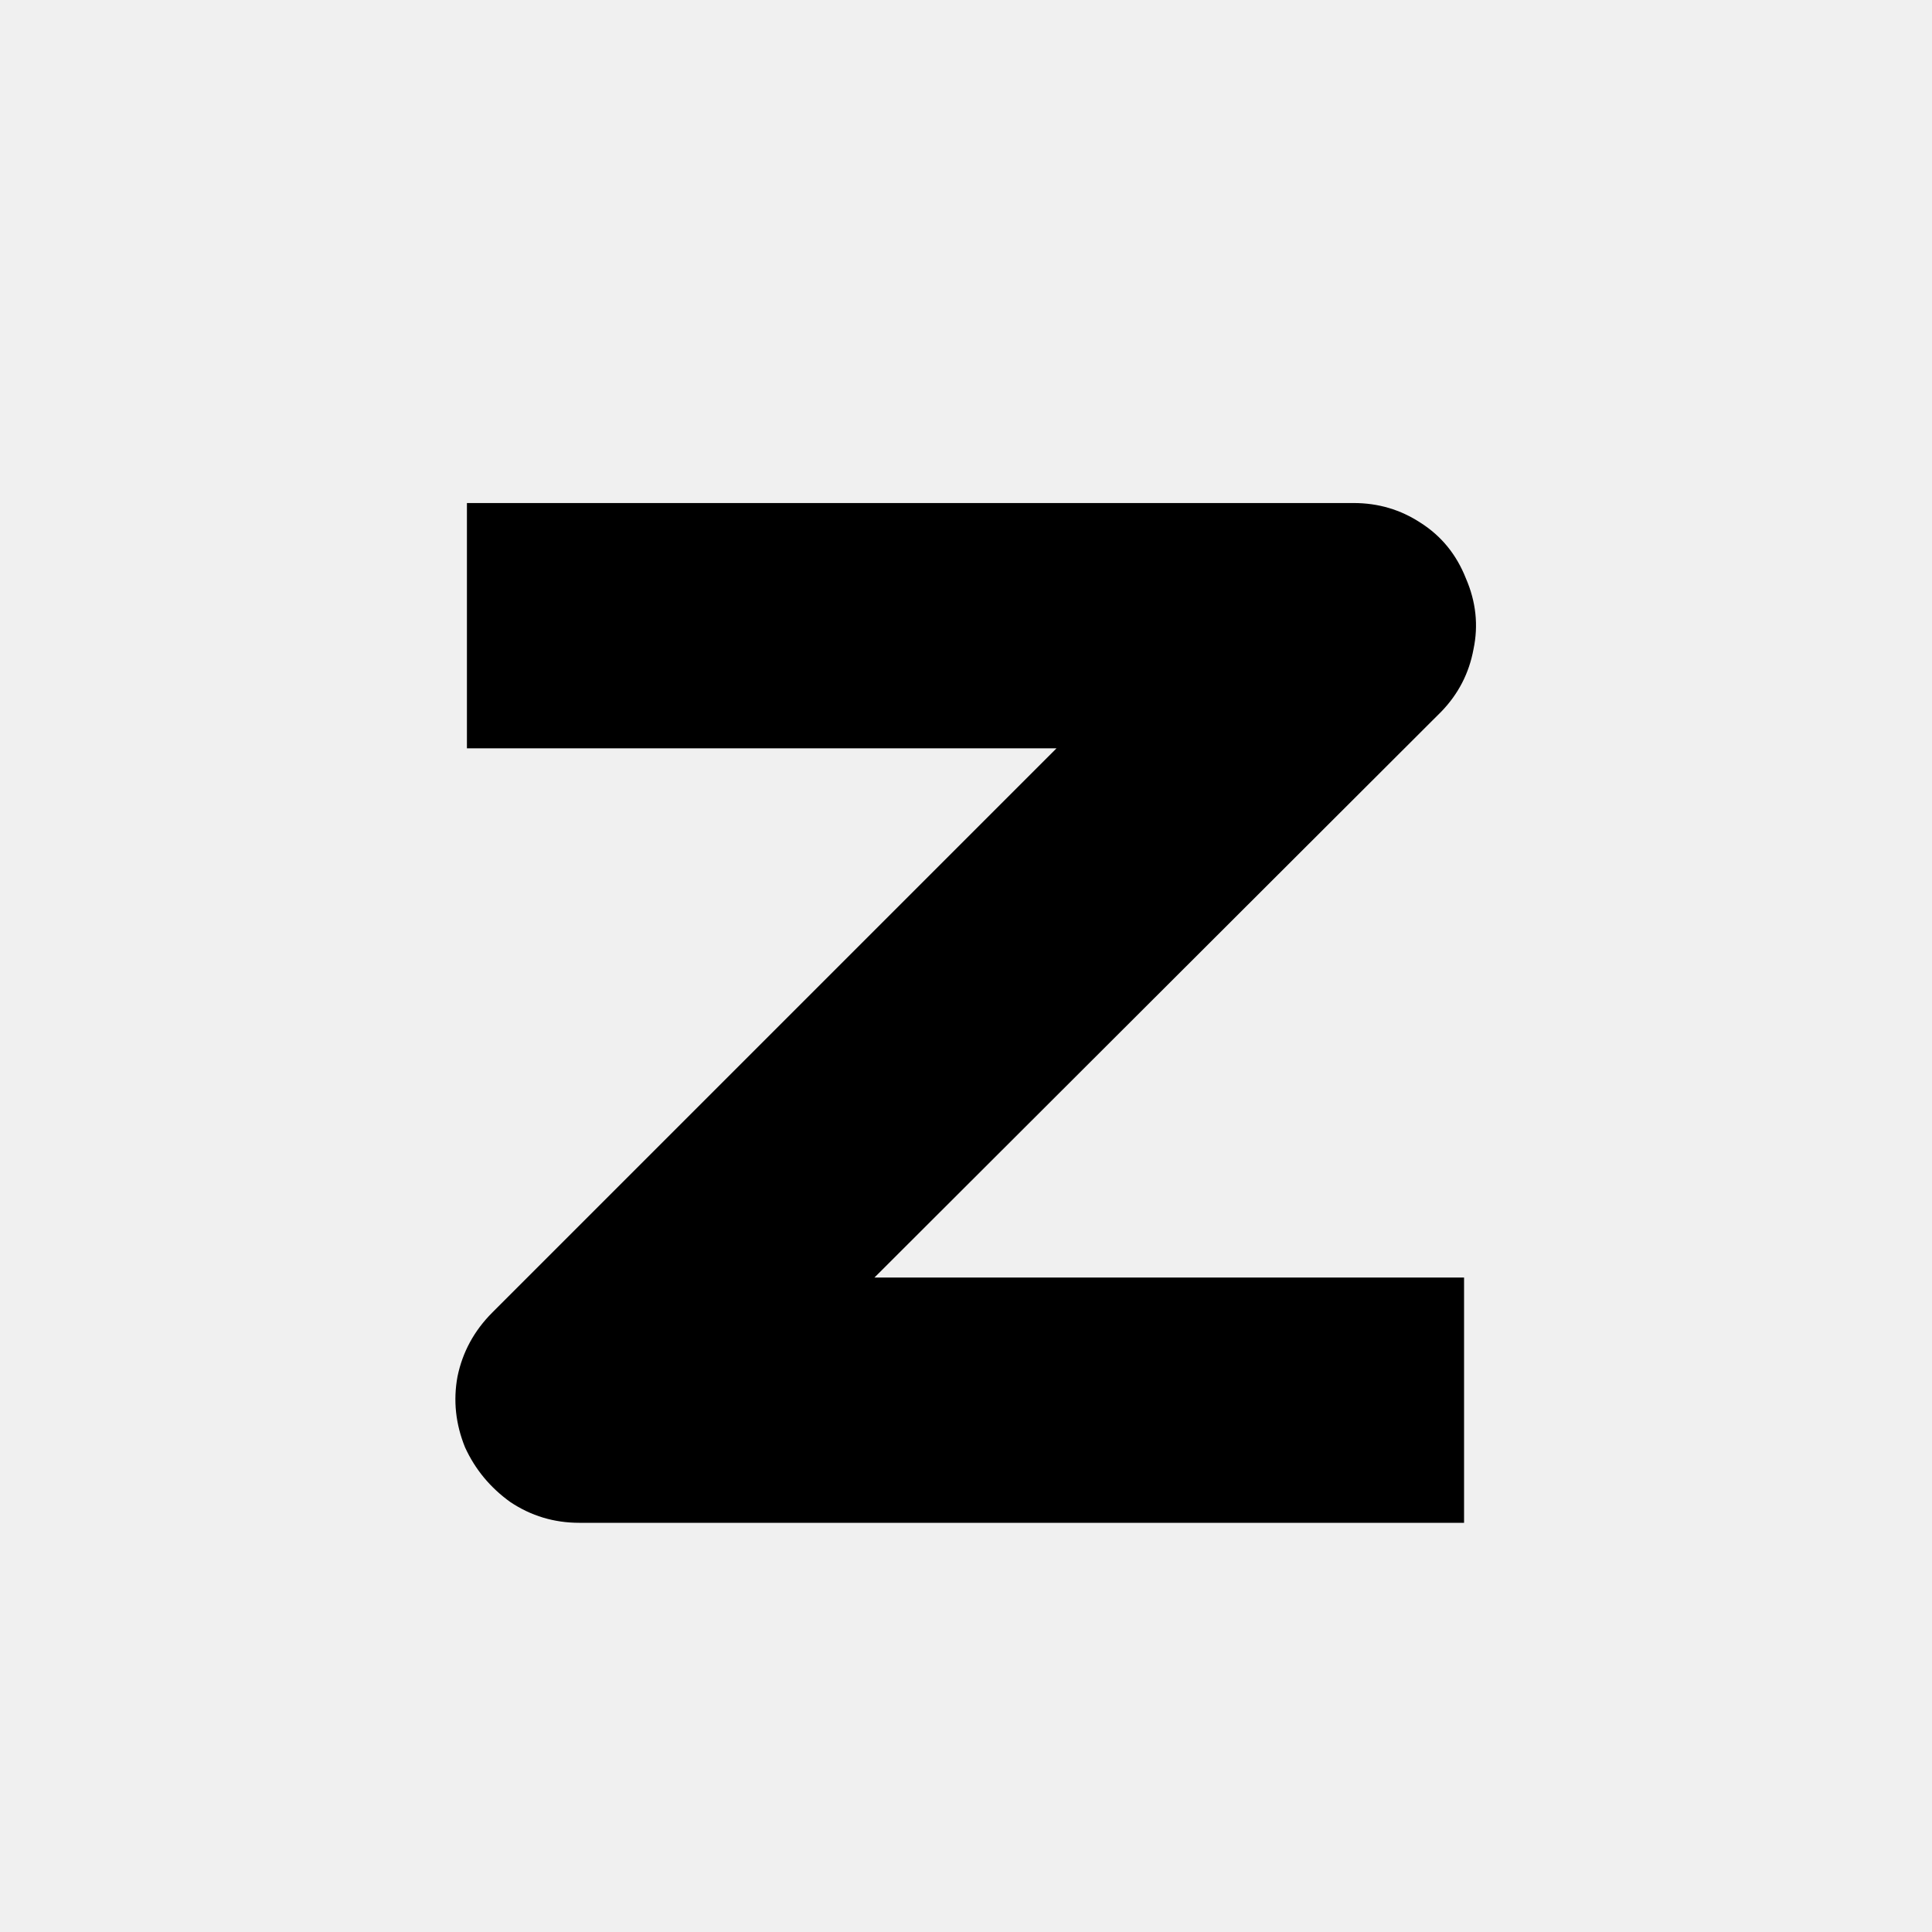
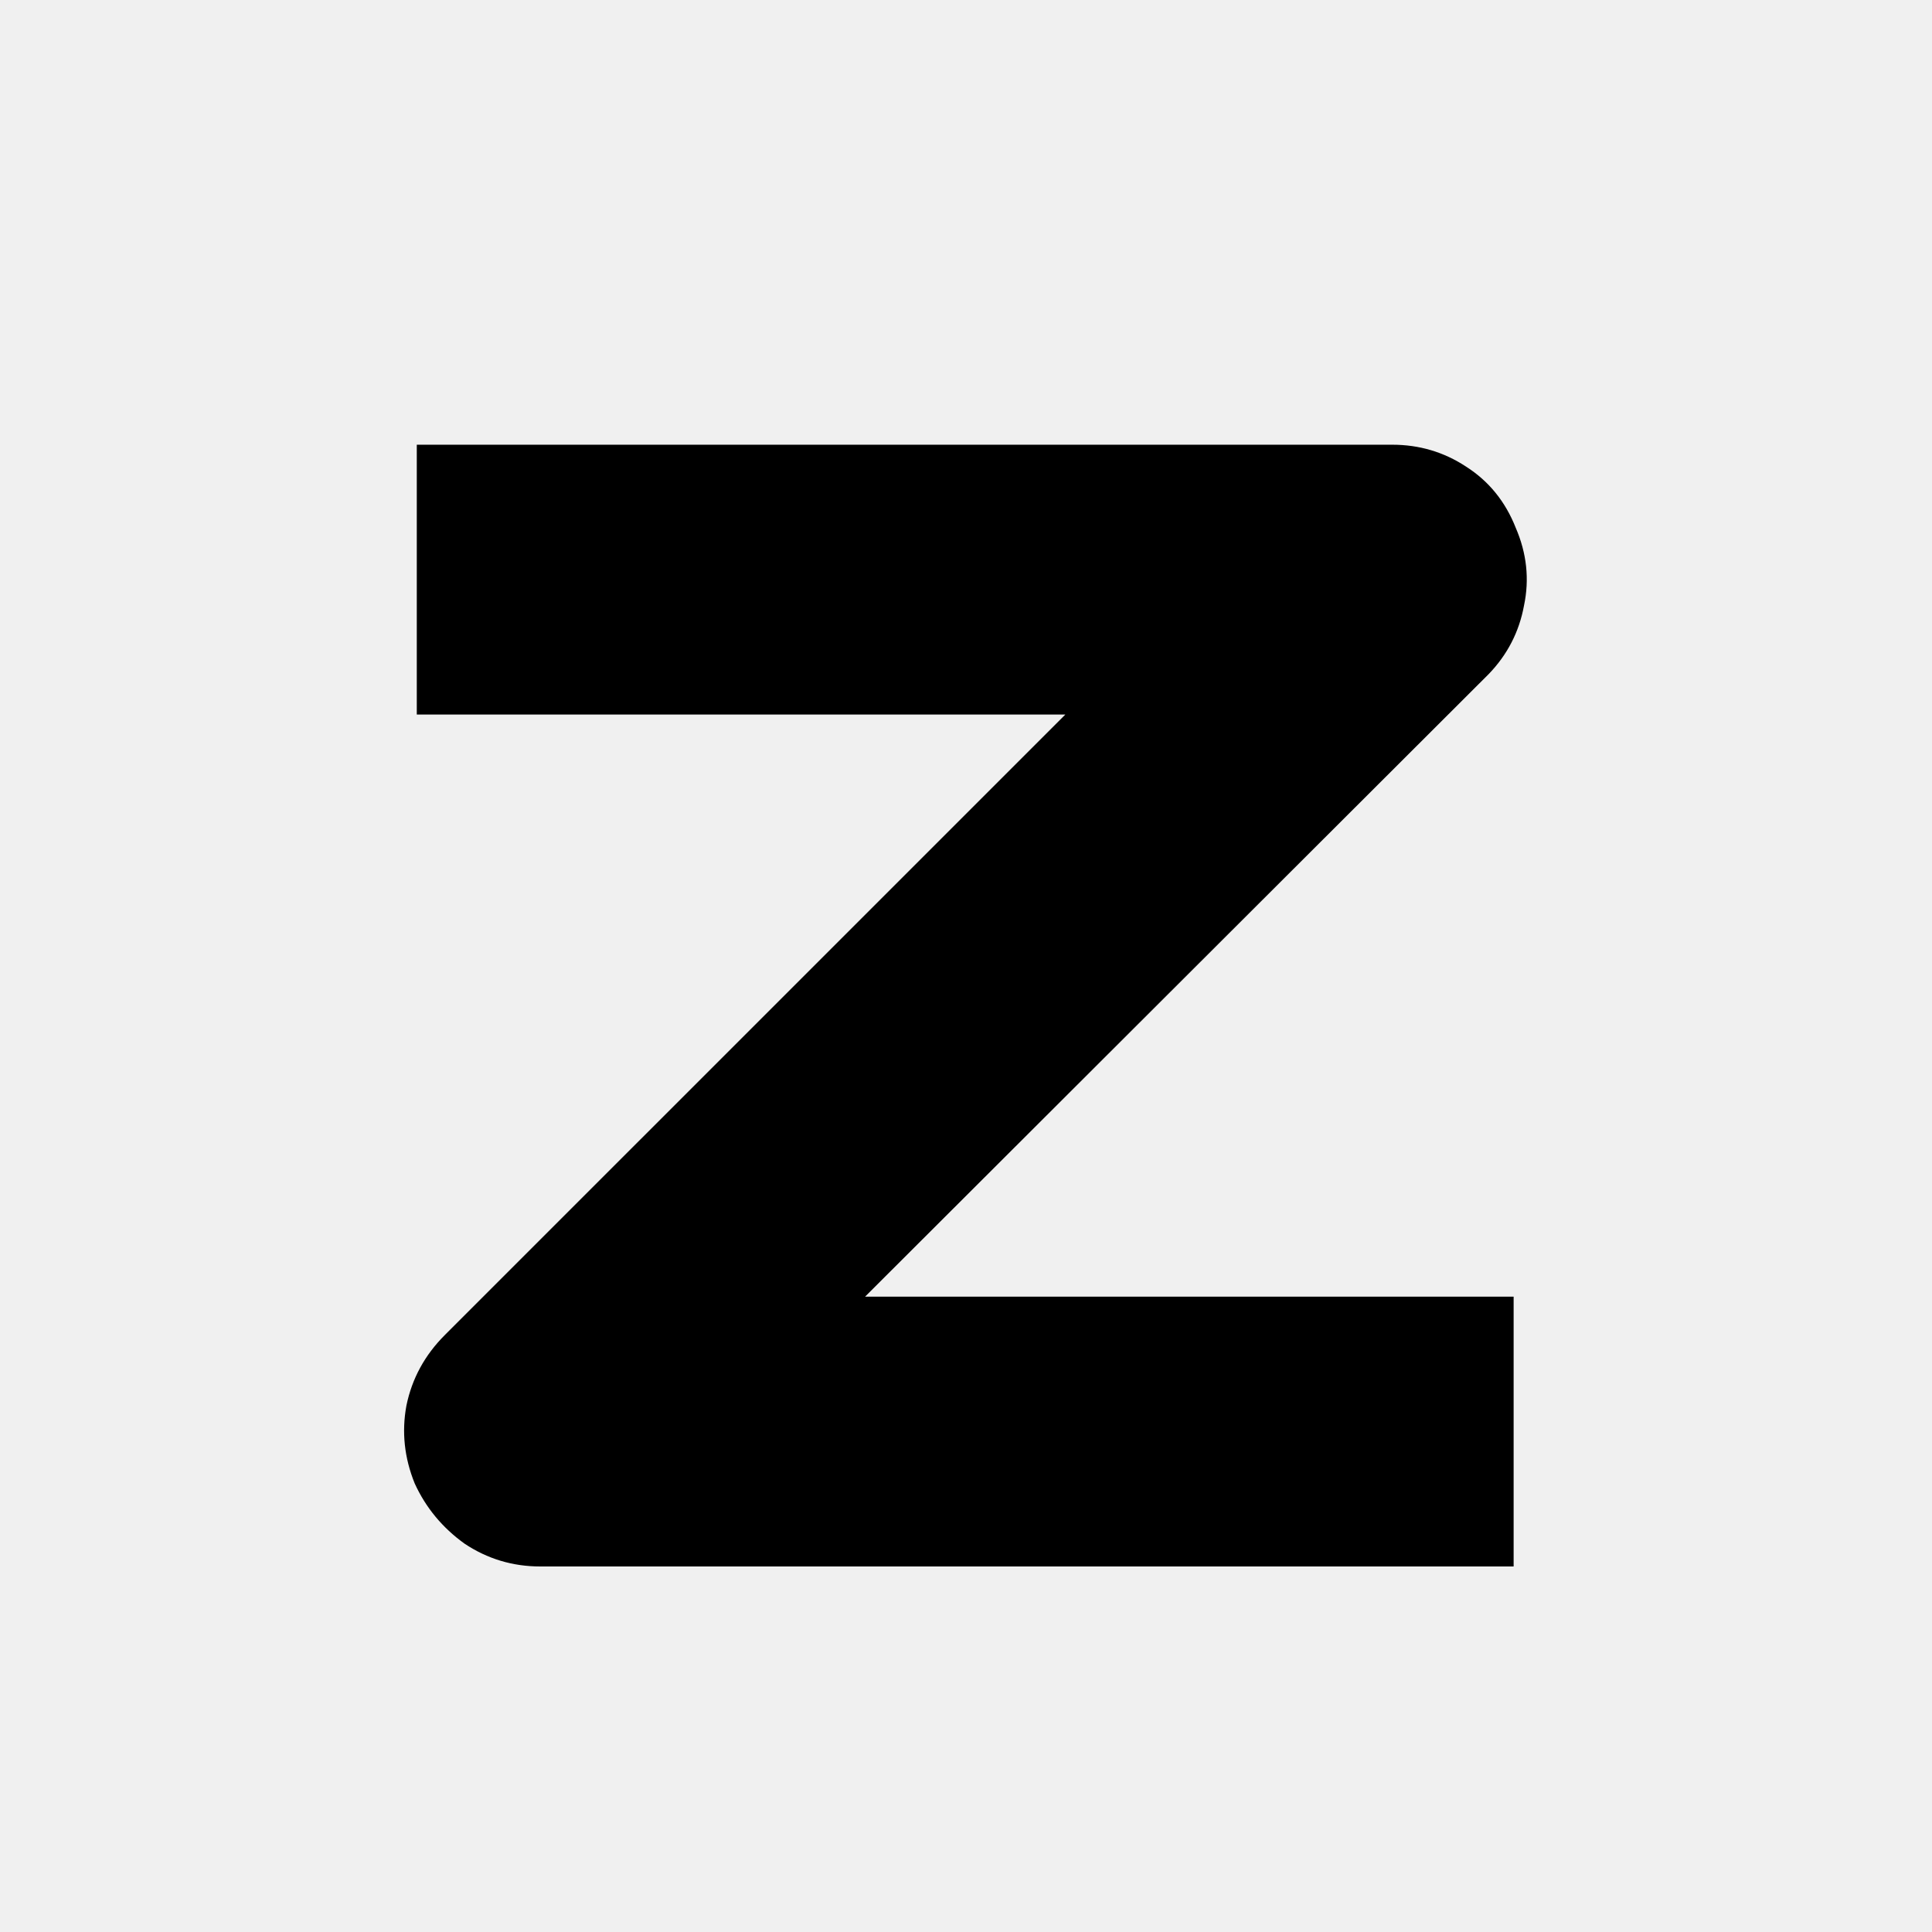
<svg xmlns="http://www.w3.org/2000/svg" width="5000" height="5000" viewBox="0 0 5000 5000" fill="none">
  <g clip-path="url(#clip0_2048_2)">
-     <path d="M3793.85 1497.15C3819.89 1557.37 3826.4 1618.41 3813.38 1680.26C3801.99 1742.11 3774.32 1795.82 3730.38 1841.39L2263.09 3306.23H3788.97V3941H1498.93C1433.83 3941 1374.42 3923.1 1320.71 3887.29C1268.62 3849.85 1229.56 3802.65 1203.52 3745.69C1179.11 3685.47 1172.6 3624.43 1183.99 3562.58C1197.01 3499.11 1227.12 3443.77 1274.32 3396.57L2734.28 1936.61H1208.4V1301.84H3503.32C3566.8 1301.84 3624.58 1318.93 3676.66 1353.11C3730.38 1387.29 3769.44 1435.3 3793.85 1497.15Z" fill="black" />
+     <path d="M3922.64 1365.77C3951.28 1432.01 3958.44 1499.15 3944.12 1567.18C3931.59 1635.22 3901.15 1694.3 3852.81 1744.43L2238.8 3355.76H3917.27V4054H1398.22C1326.61 4054 1261.26 4034.31 1202.18 3994.92C1144.89 3953.74 1101.92 3901.82 1073.27 3839.16C1046.42 3772.91 1039.25 3705.77 1051.79 3637.74C1066.11 3567.92 1099.23 3507.04 1151.15 3455.12L2757.11 1849.17H1078.64V1150.92H3603.06C3672.88 1150.92 3736.44 1169.72 3793.73 1207.32C3852.81 1244.92 3895.78 1297.73 3922.64 1365.77Z" fill="black" />
  </g>
  <defs>
    <clipPath id="clip0_2048_2">
      <rect width="5000" height="5000" fill="white" />
    </clipPath>
  </defs>
</svg>
